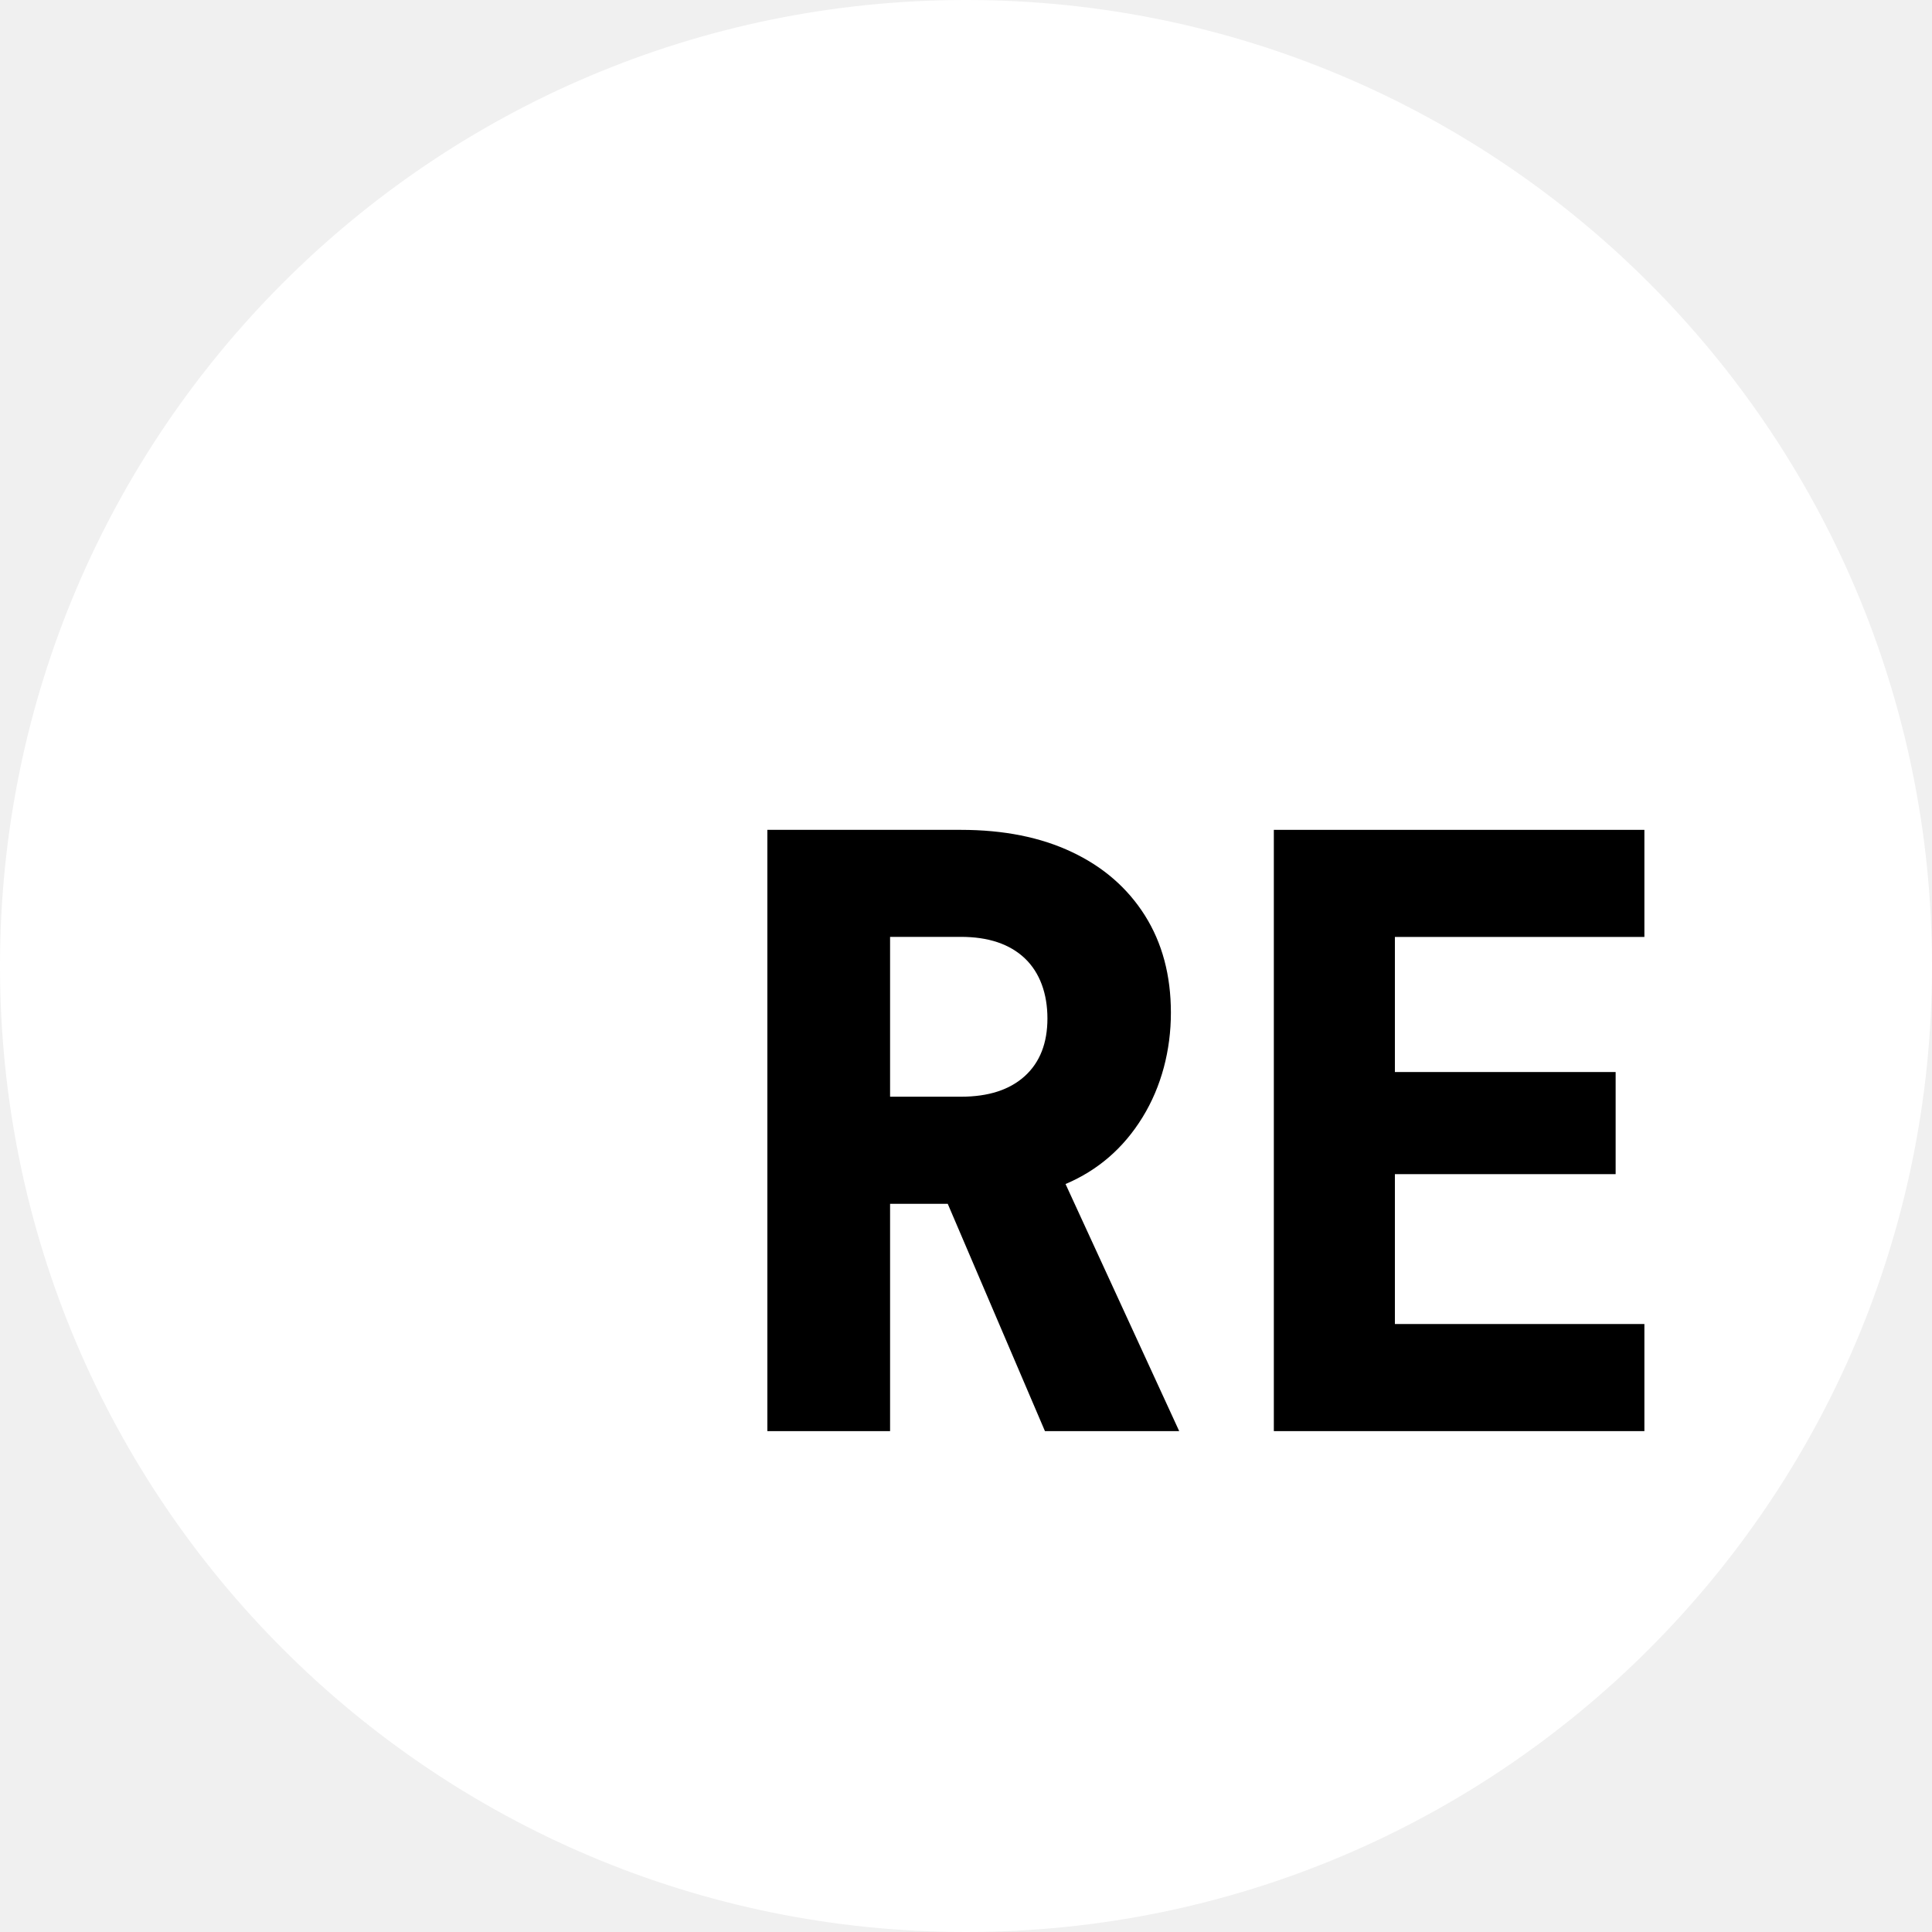
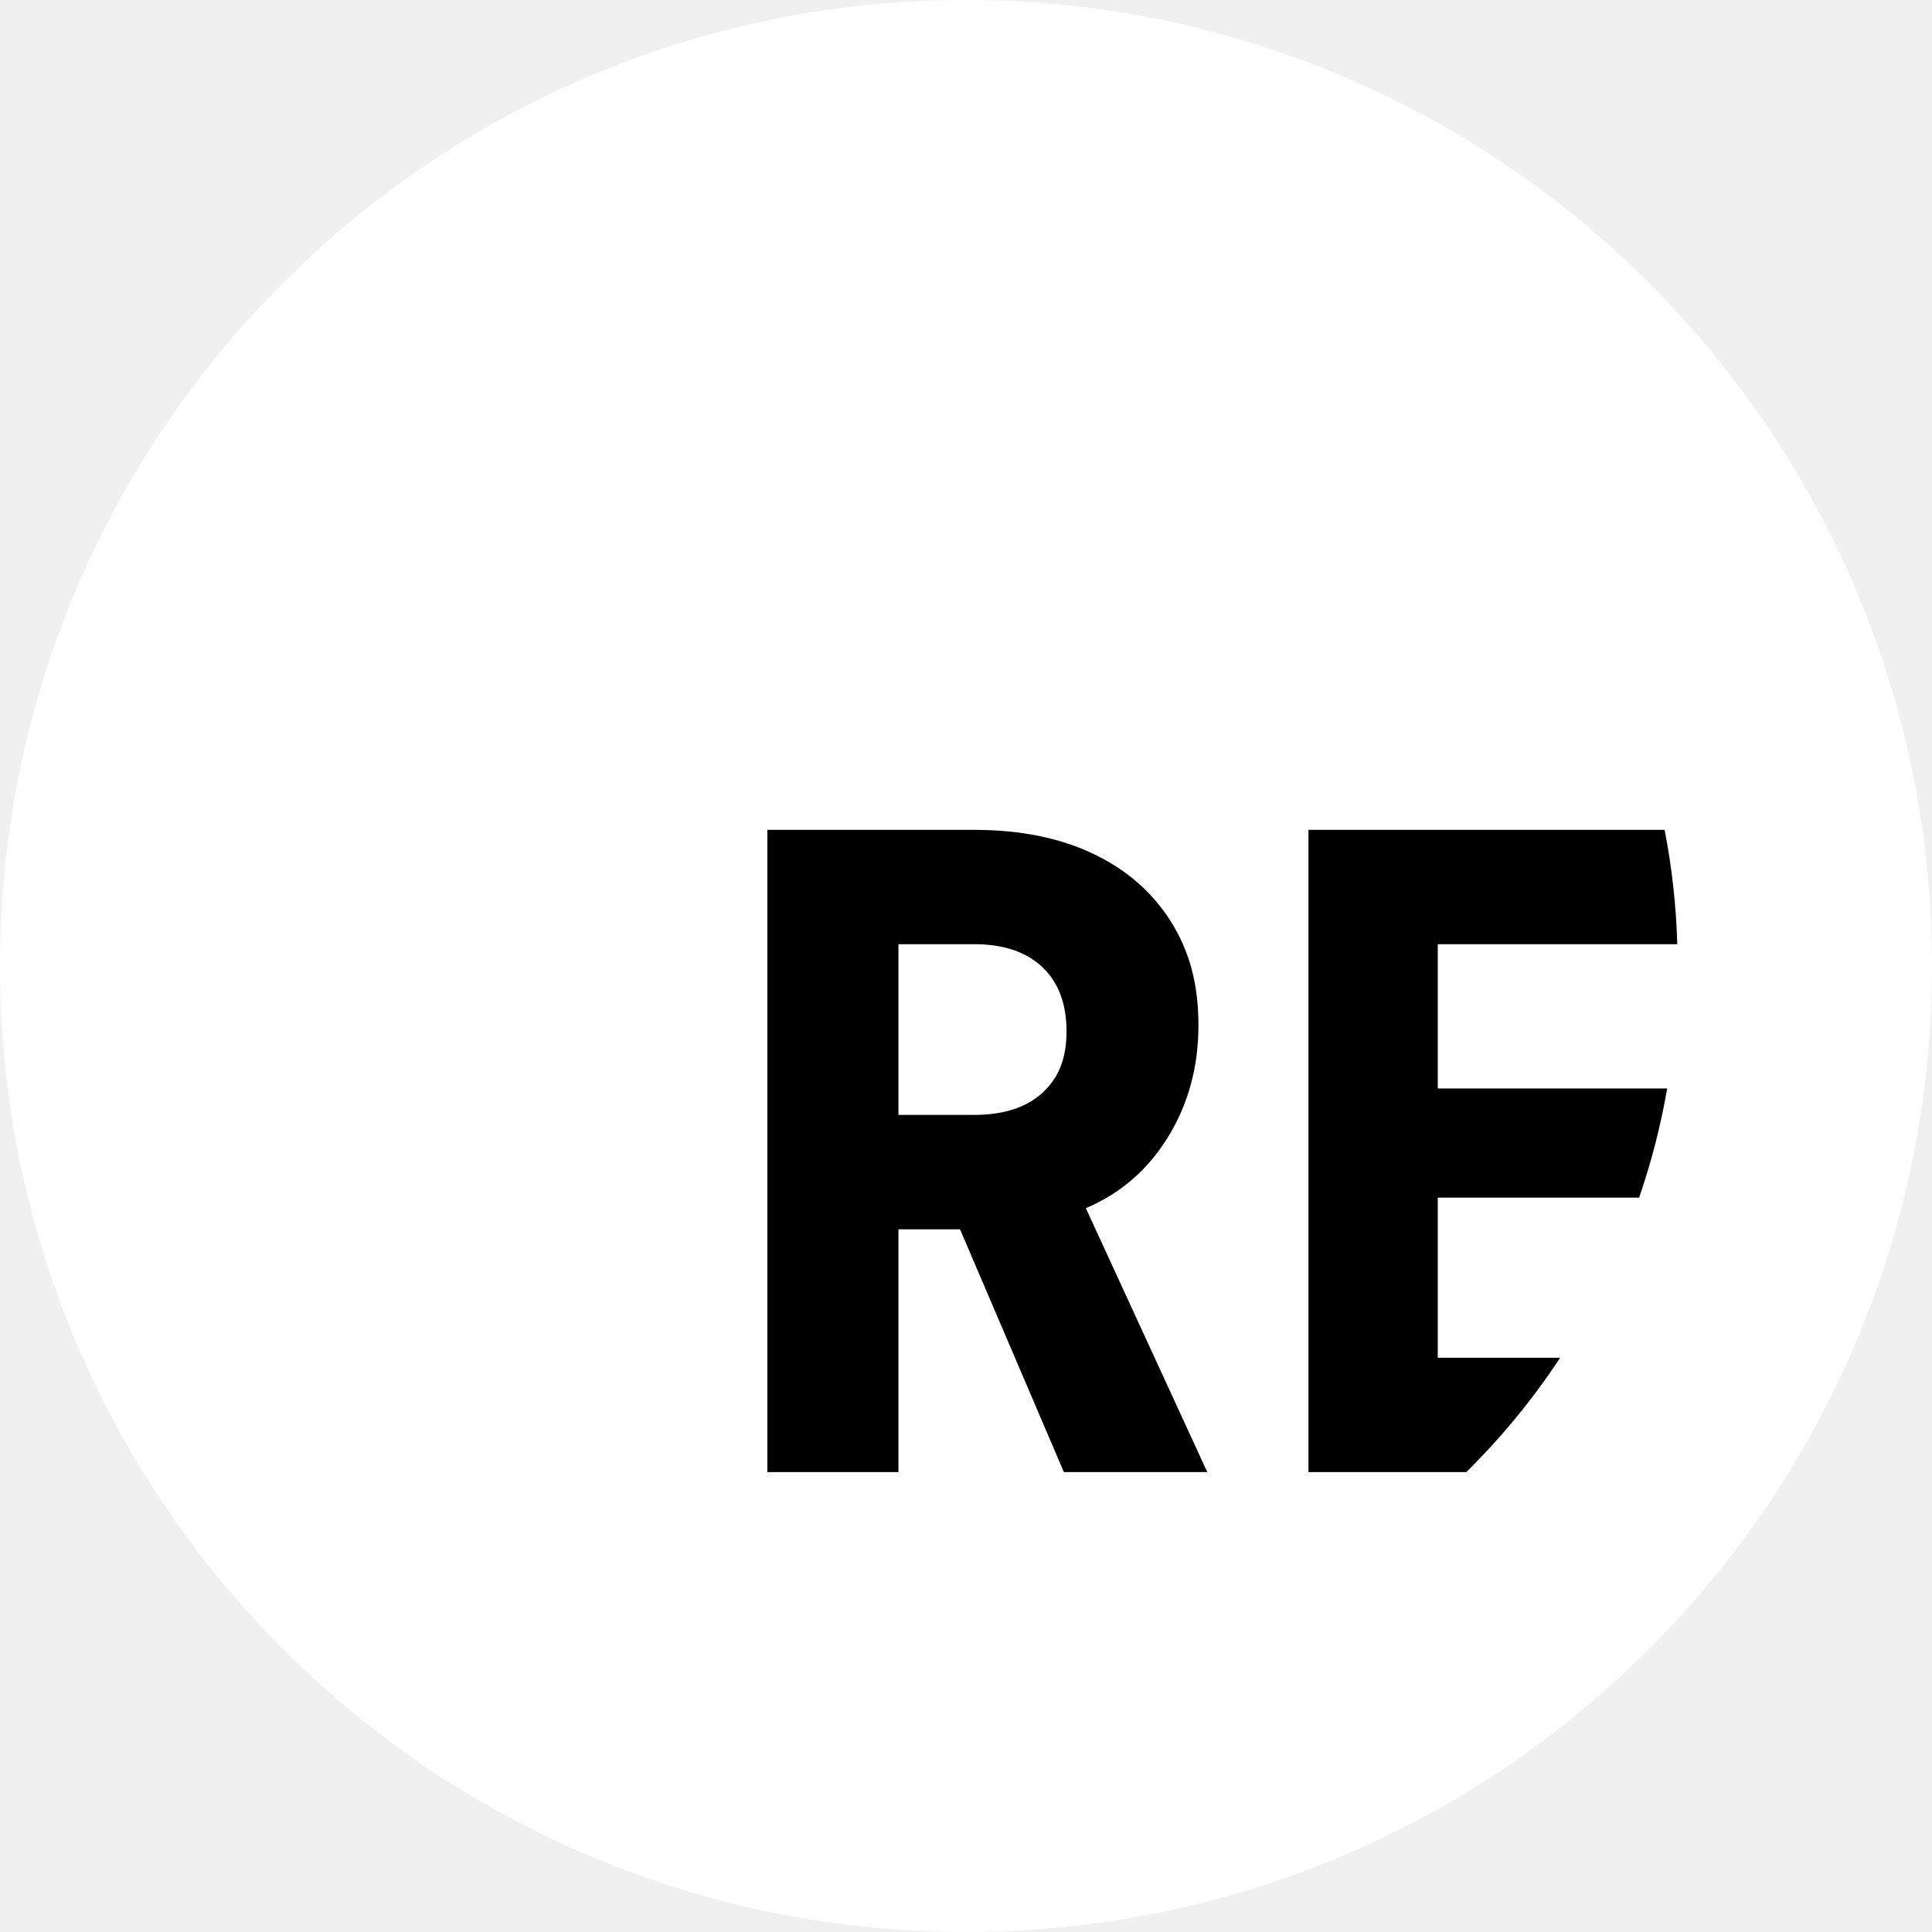
<svg xmlns="http://www.w3.org/2000/svg" id="Capa_1" data-name="Capa 1" viewBox="0 0 256 256">
  <defs>
    <style>
      .cls-1 {
        fill: #fff;
      }
    </style>
  </defs>
  <circle class="cls-1" cx="128" cy="128" r="128" />
  <g>
-     <path d="M101.68,189.62V109.96h25.64c5.67,0,10.58,.98,14.73,2.95,4.15,1.96,7.37,4.77,9.66,8.4,2.29,3.64,3.44,7.93,3.44,12.88s-1.25,9.79-3.76,13.86c-2.51,4.08-5.91,7.02-10.2,8.84l15.06,32.74h-17.79l-12.88-30.12h-7.64v30.12h-16.26Zm16.26-44.3h9.39c3.64,0,6.45-.91,8.46-2.73,2-1.82,3-4.37,3-7.64s-1-6.07-3-7.97c-2-1.89-4.82-2.84-8.46-2.84h-9.39v21.17Z" />
-     <path d="M168.79,189.62V109.96h49.1v14.19h-33.06v17.9h29.25v13.53h-29.25v19.86h33.06v14.19h-49.1Z" />
+     <path d="M143.88,160.09c4.59-1.94,8.22-5.09,10.9-9.44,2.68-4.36,4.02-9.29,4.02-14.81s-1.22-9.87-3.67-13.76c-2.45-3.88-5.89-6.88-10.32-8.97-4.43-2.1-9.67-3.15-15.73-3.15h-27.4v85.1h17.37v-32.17h8.16l13.76,32.17h19l-16.09-34.97Zm-5.77-15.27c-2.14,1.94-5.15,2.91-9.03,2.91h-10.03v-22.62h10.03c3.88,0,6.89,1.01,9.03,3.03,2.14,2.03,3.21,4.86,3.21,8.52s-1.07,6.21-3.21,8.16Z" />
+     <path d="M190.51,125.11h31.74c-.15-5.17-.72-10.23-1.68-15.15h-47.19v85.1h20.91c4.66-4.59,8.83-9.67,12.44-15.15h-16.22v-21.22h26.68c1.61-4.66,2.86-9.49,3.72-14.46h-30.4v-19.12Z" />
  </g>
</svg>
